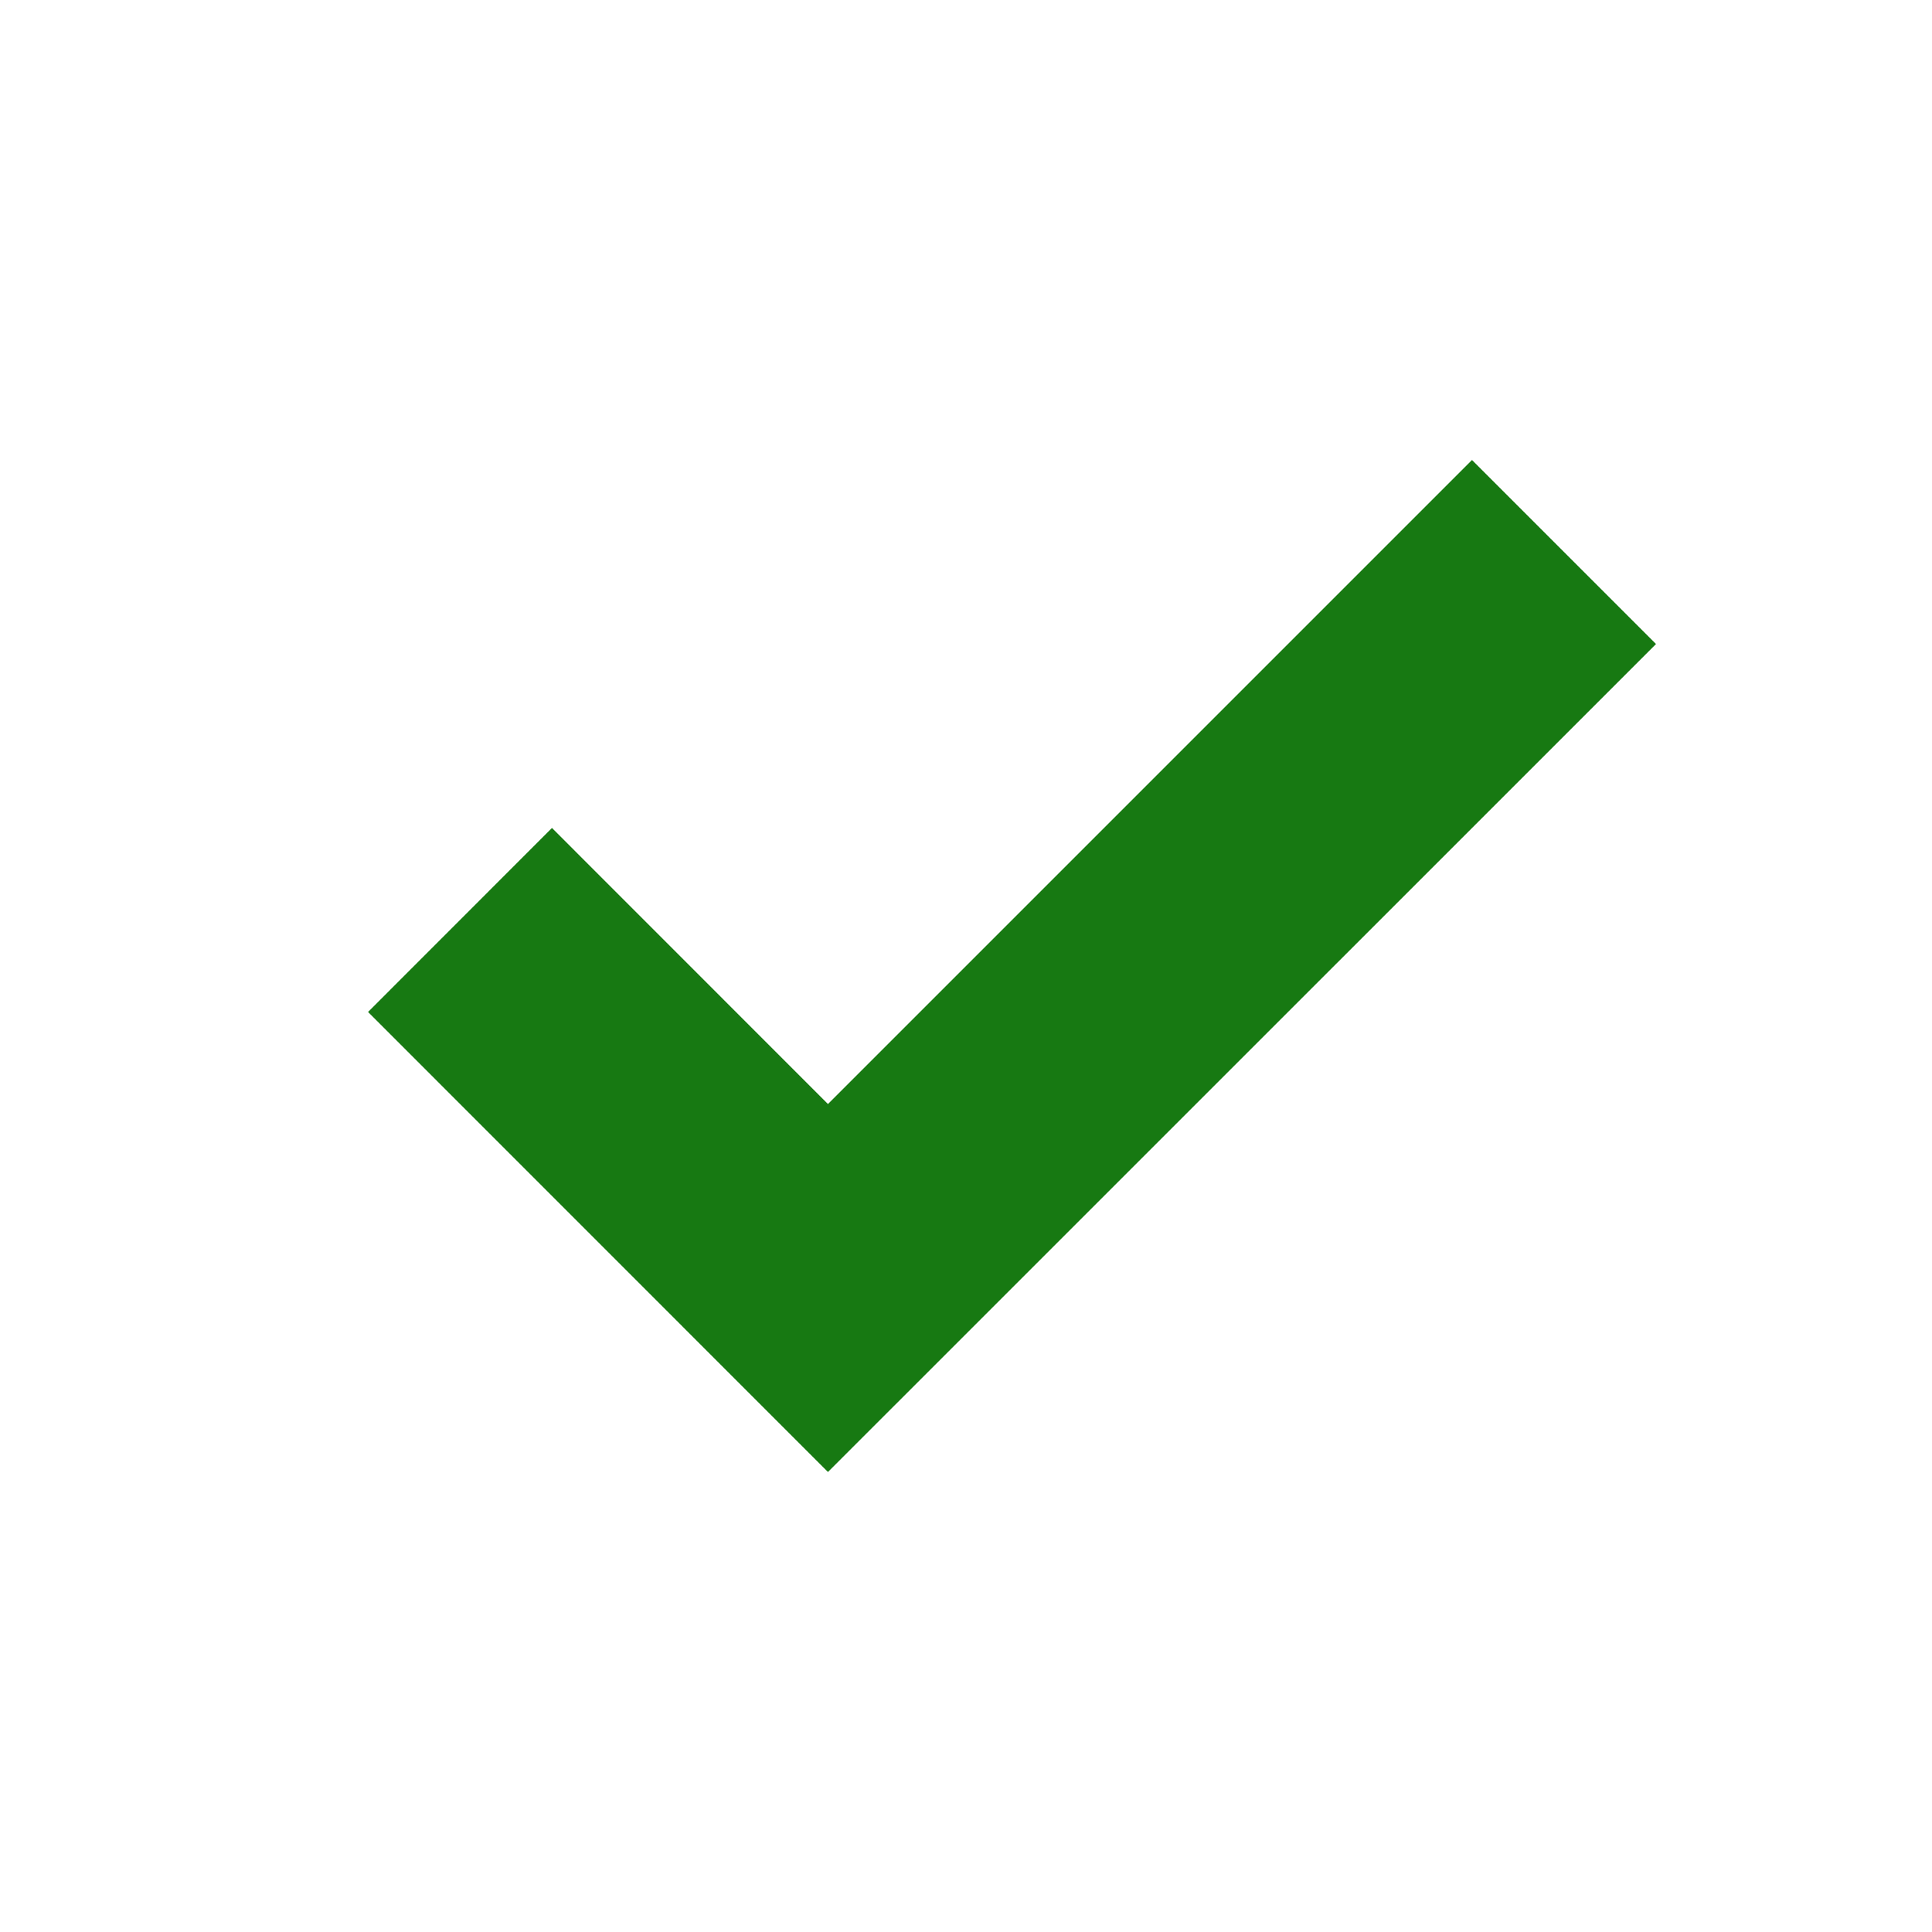
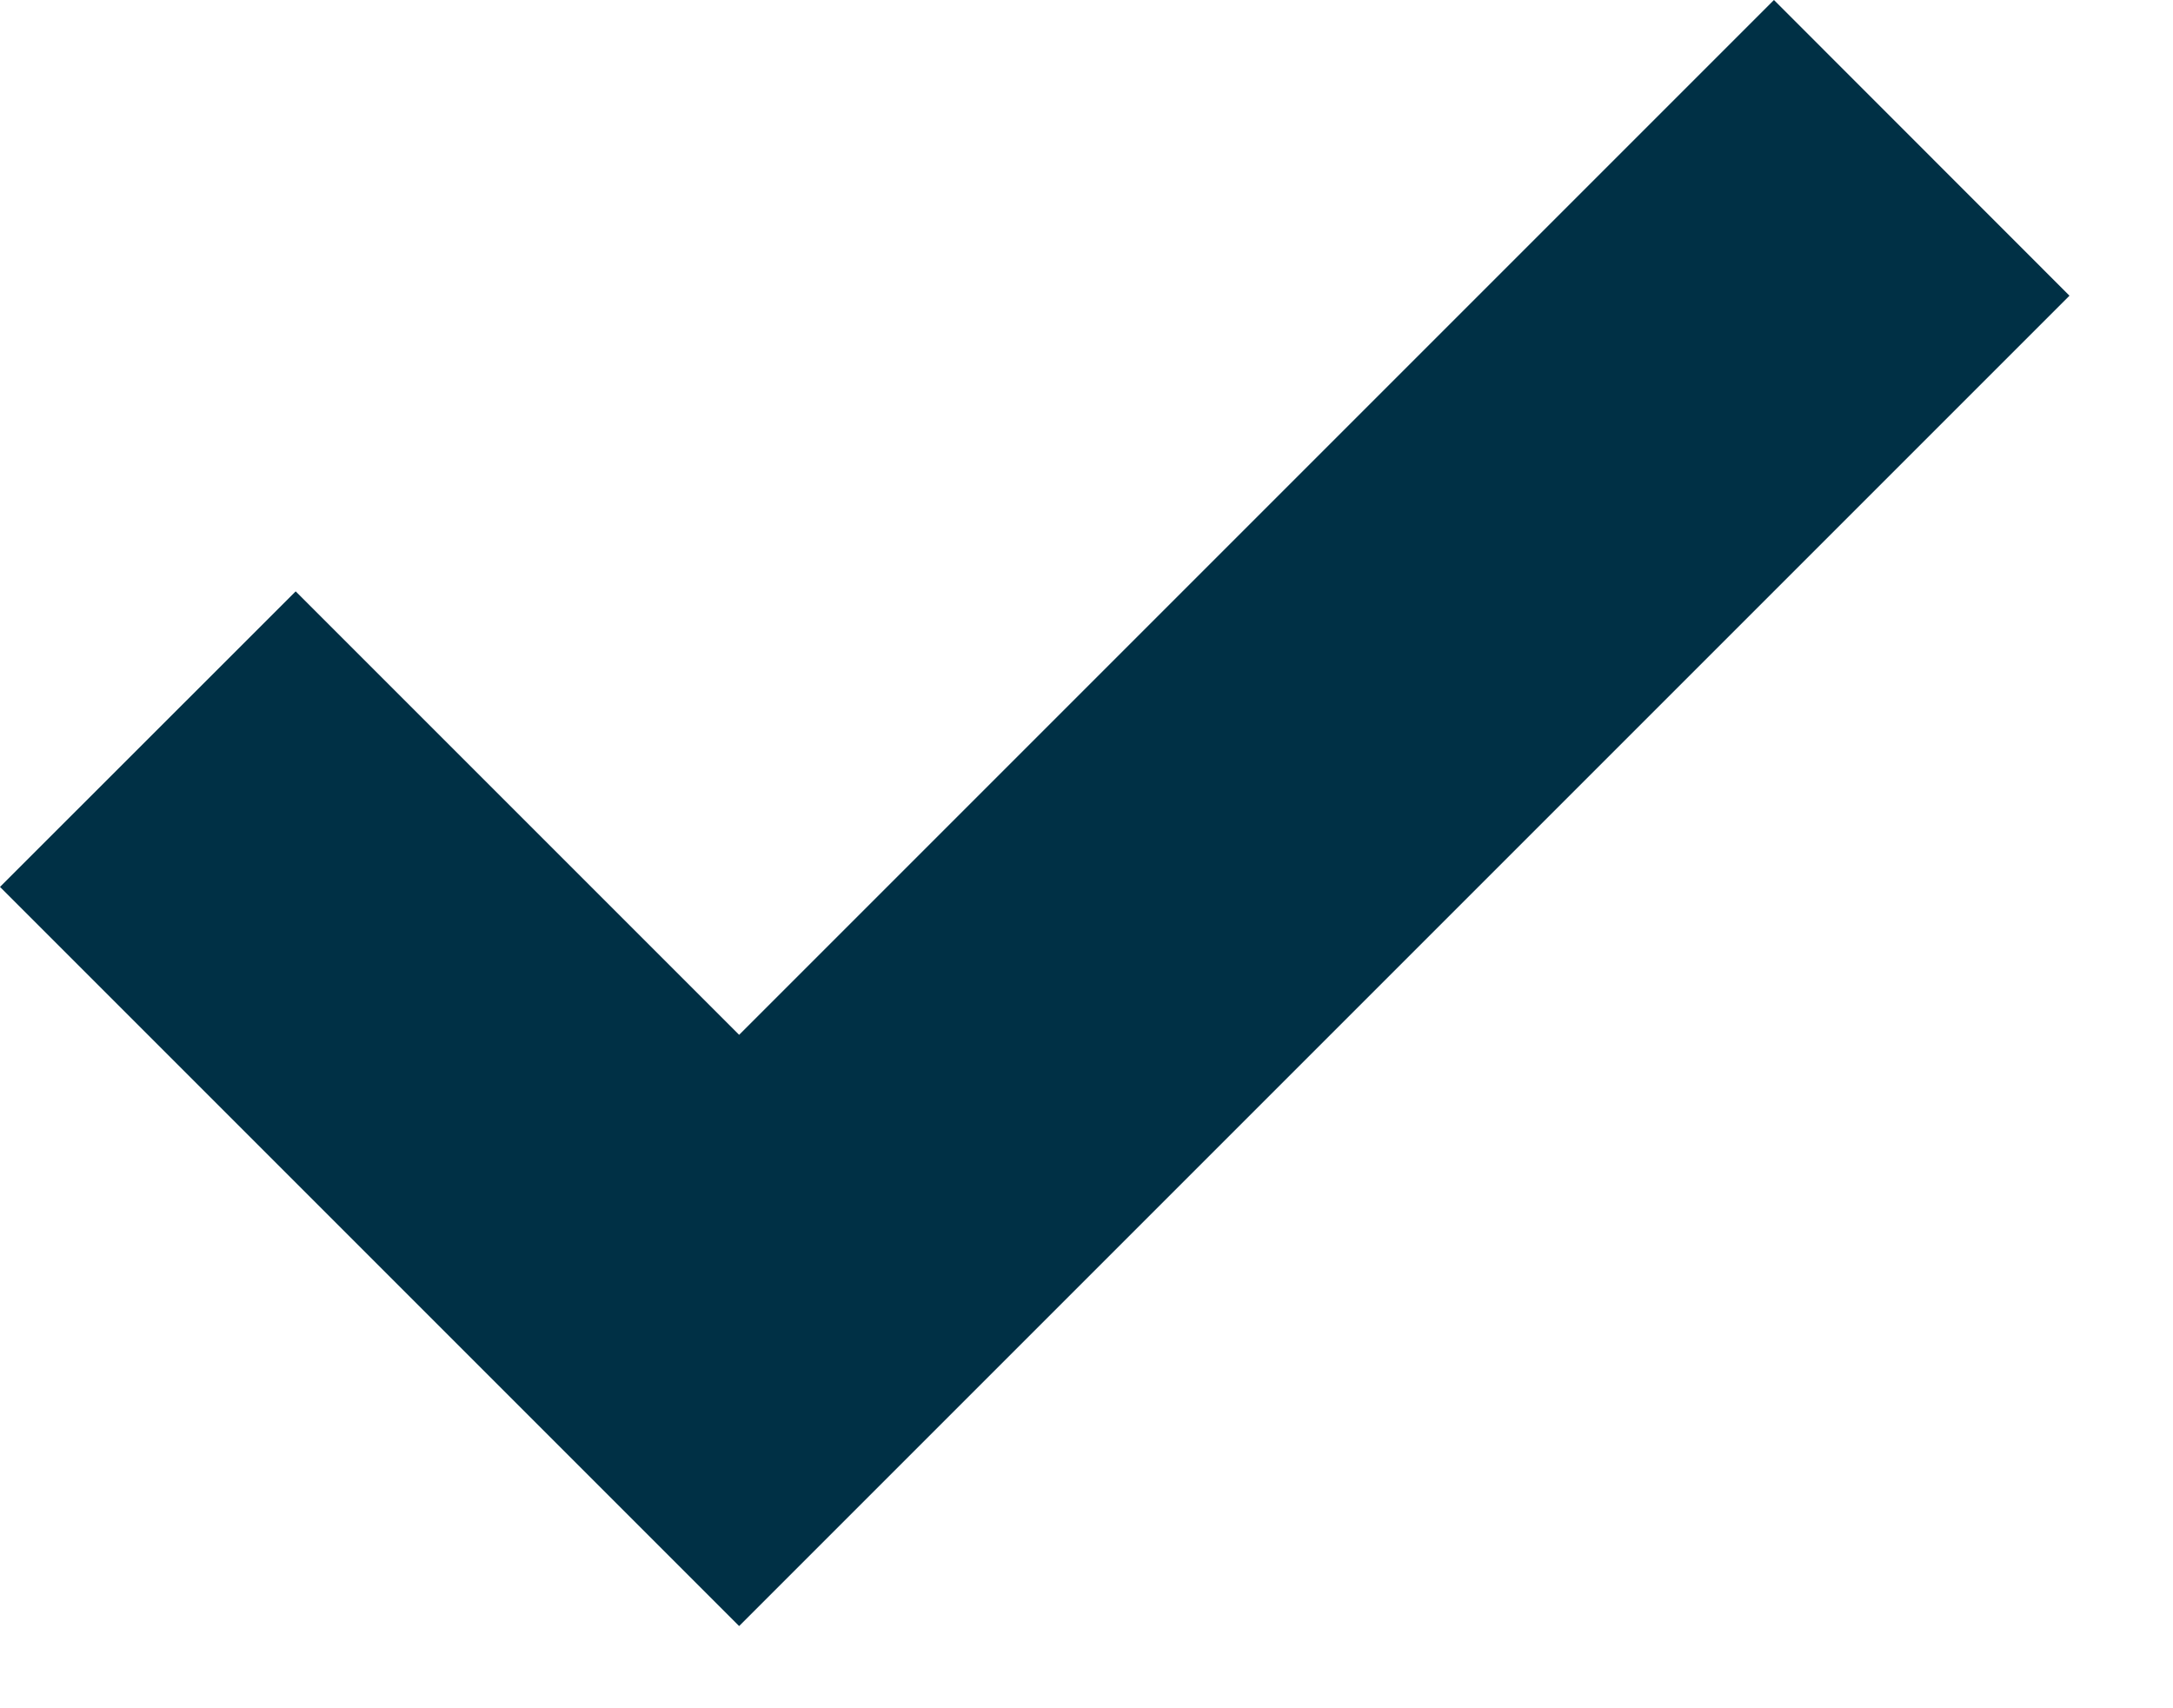
- <svg xmlns="http://www.w3.org/2000/svg" width="20" height="20" viewBox="0 0 20 20" fill="none" aria-label="Ferdig" style="fill: rgb(23, 121, 18);">
-   <mask id="mask0_1089_7430" maskUnits="userSpaceOnUse" x="0" y="0" width="20" height="20" style="mask-type: alpha;">
-     <rect width="20" height="20" />
-   </mask>
-   <g mask="url(#mask0_1089_7430)">
-     <path d="M5.714 8.571L3.81 10.476L8.571 15.238L17.143 6.667L15.238 4.762L8.571 11.429L5.714 8.571Z" />
-   </g>
+ <svg xmlns="http://www.w3.org/2000/svg" width="14" height="11" viewBox="0 0 14 11" fill="none">
+   <path d="M1.905 3.81L0 5.714L4.762 10.476L13.333 1.905L11.429 0L4.762 6.667L1.905 3.81Z" fill="#003045" />
</svg>
